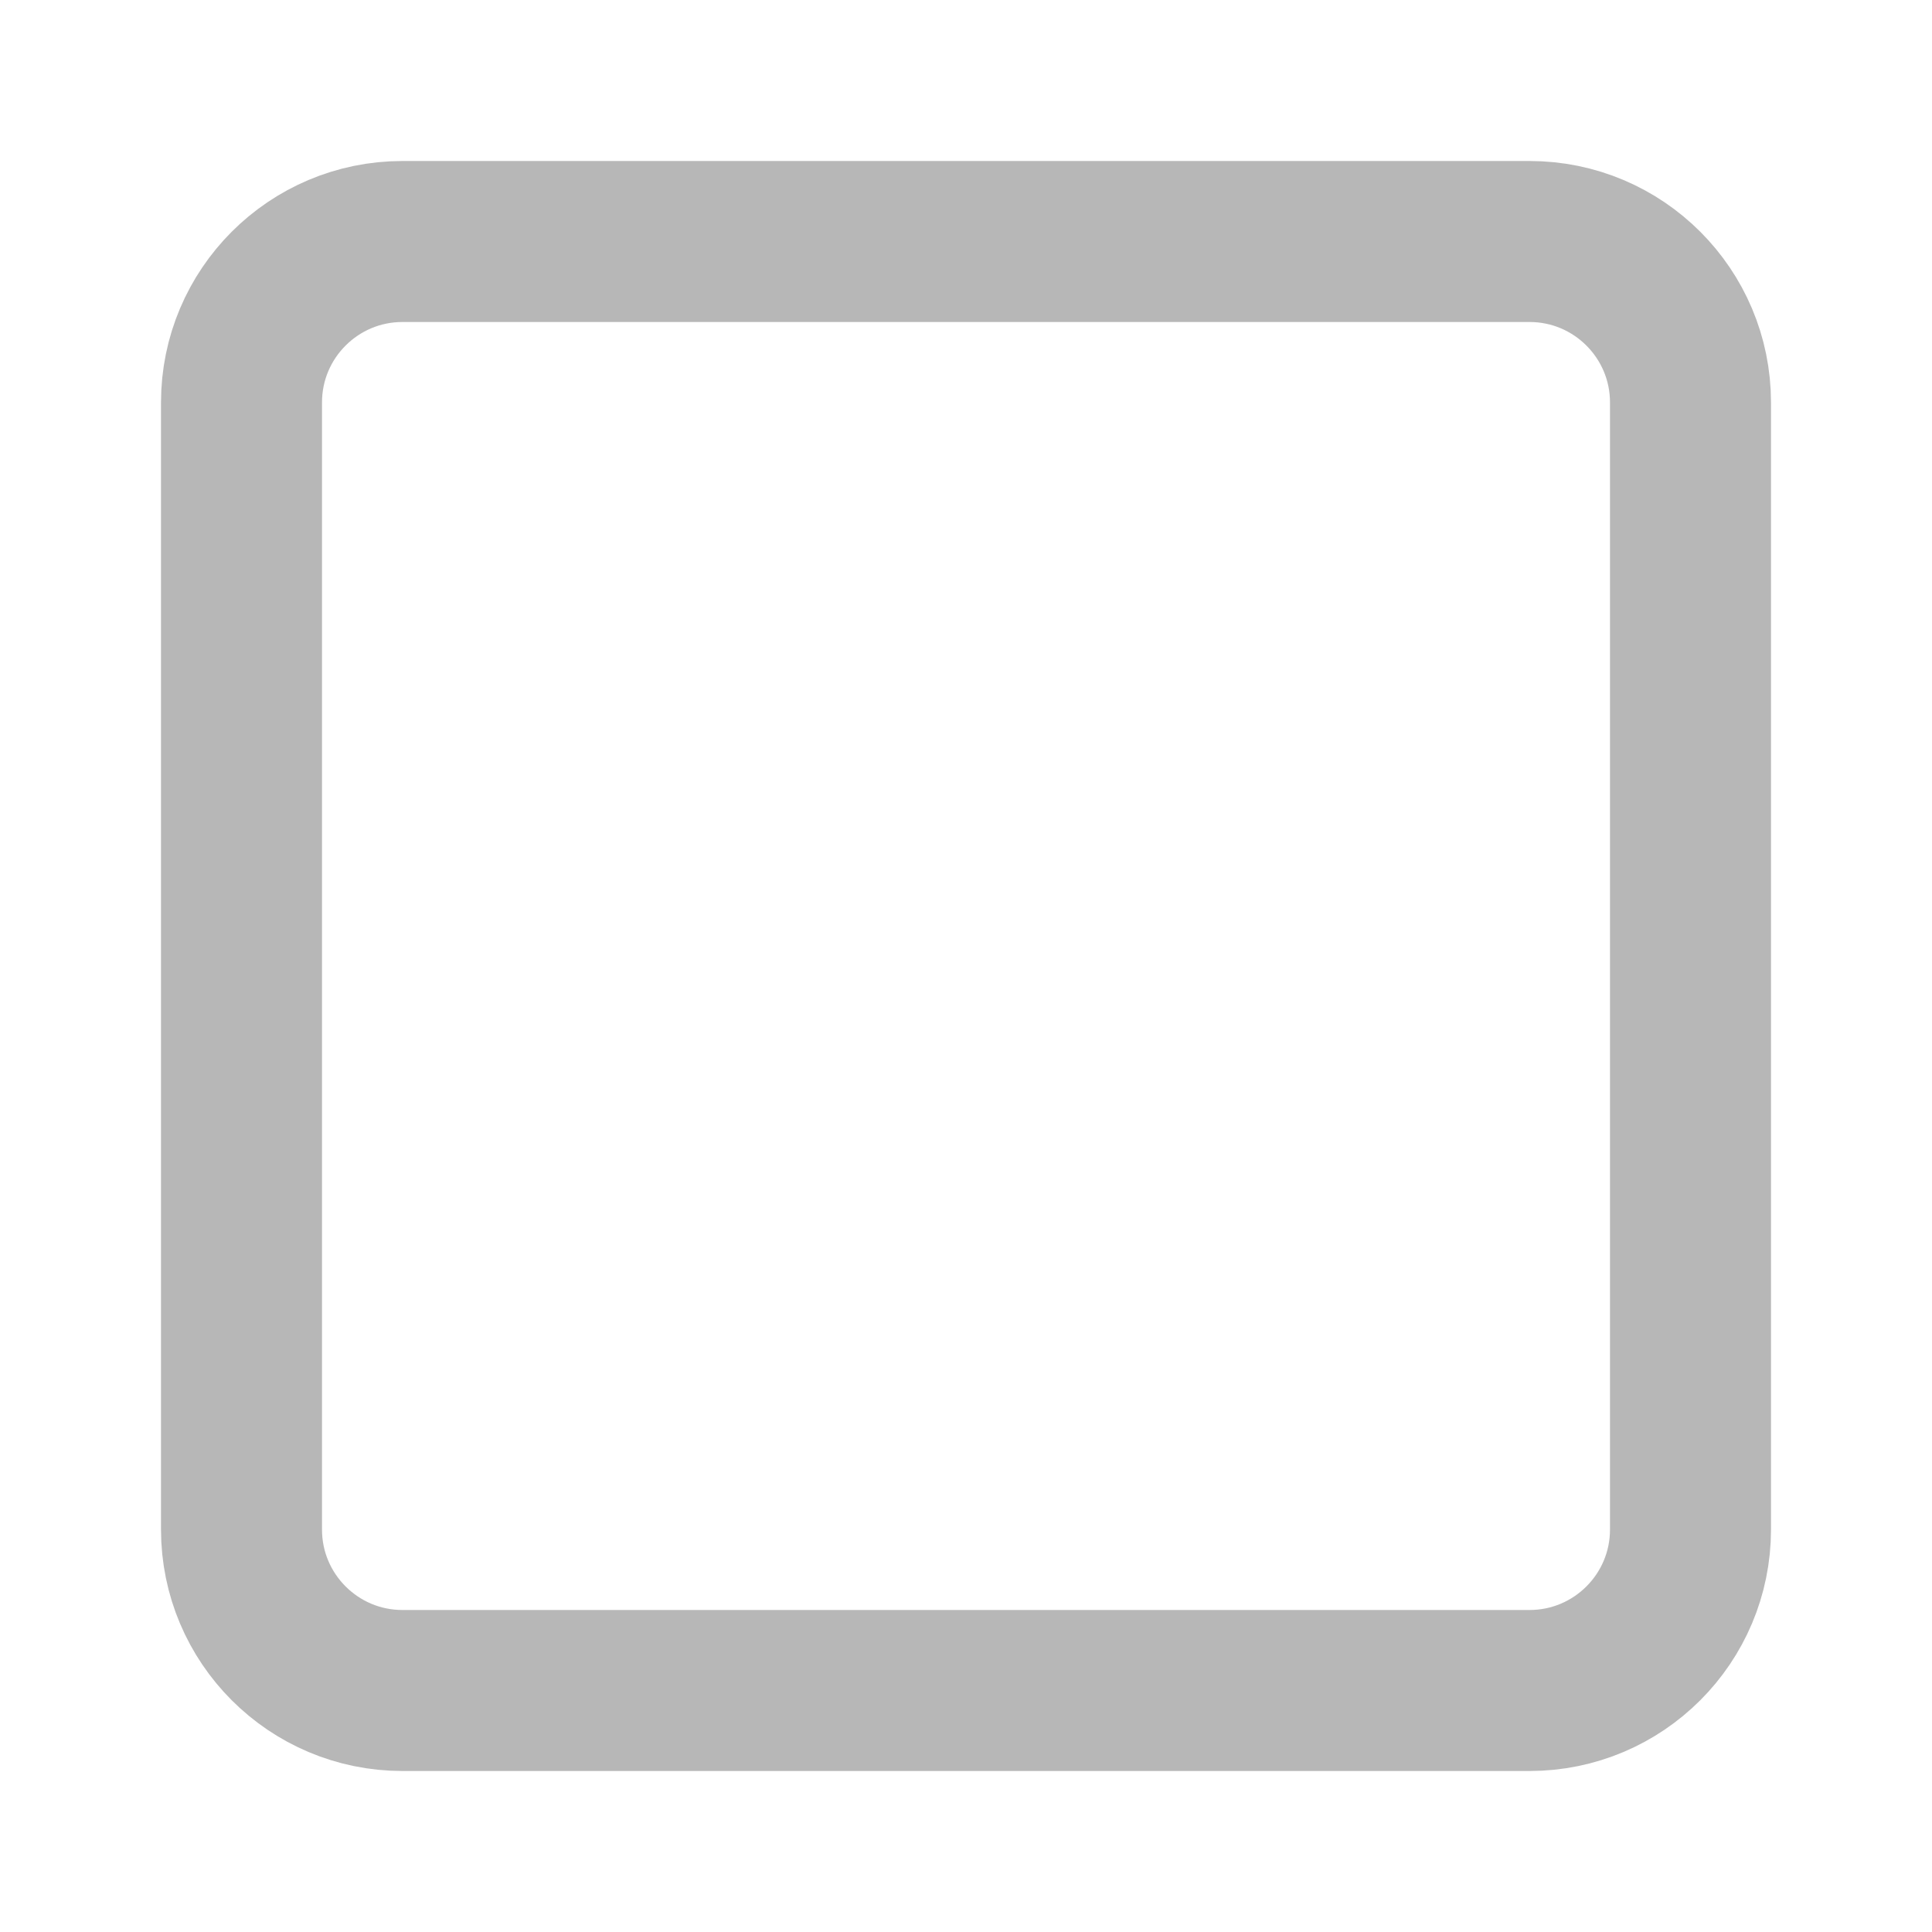
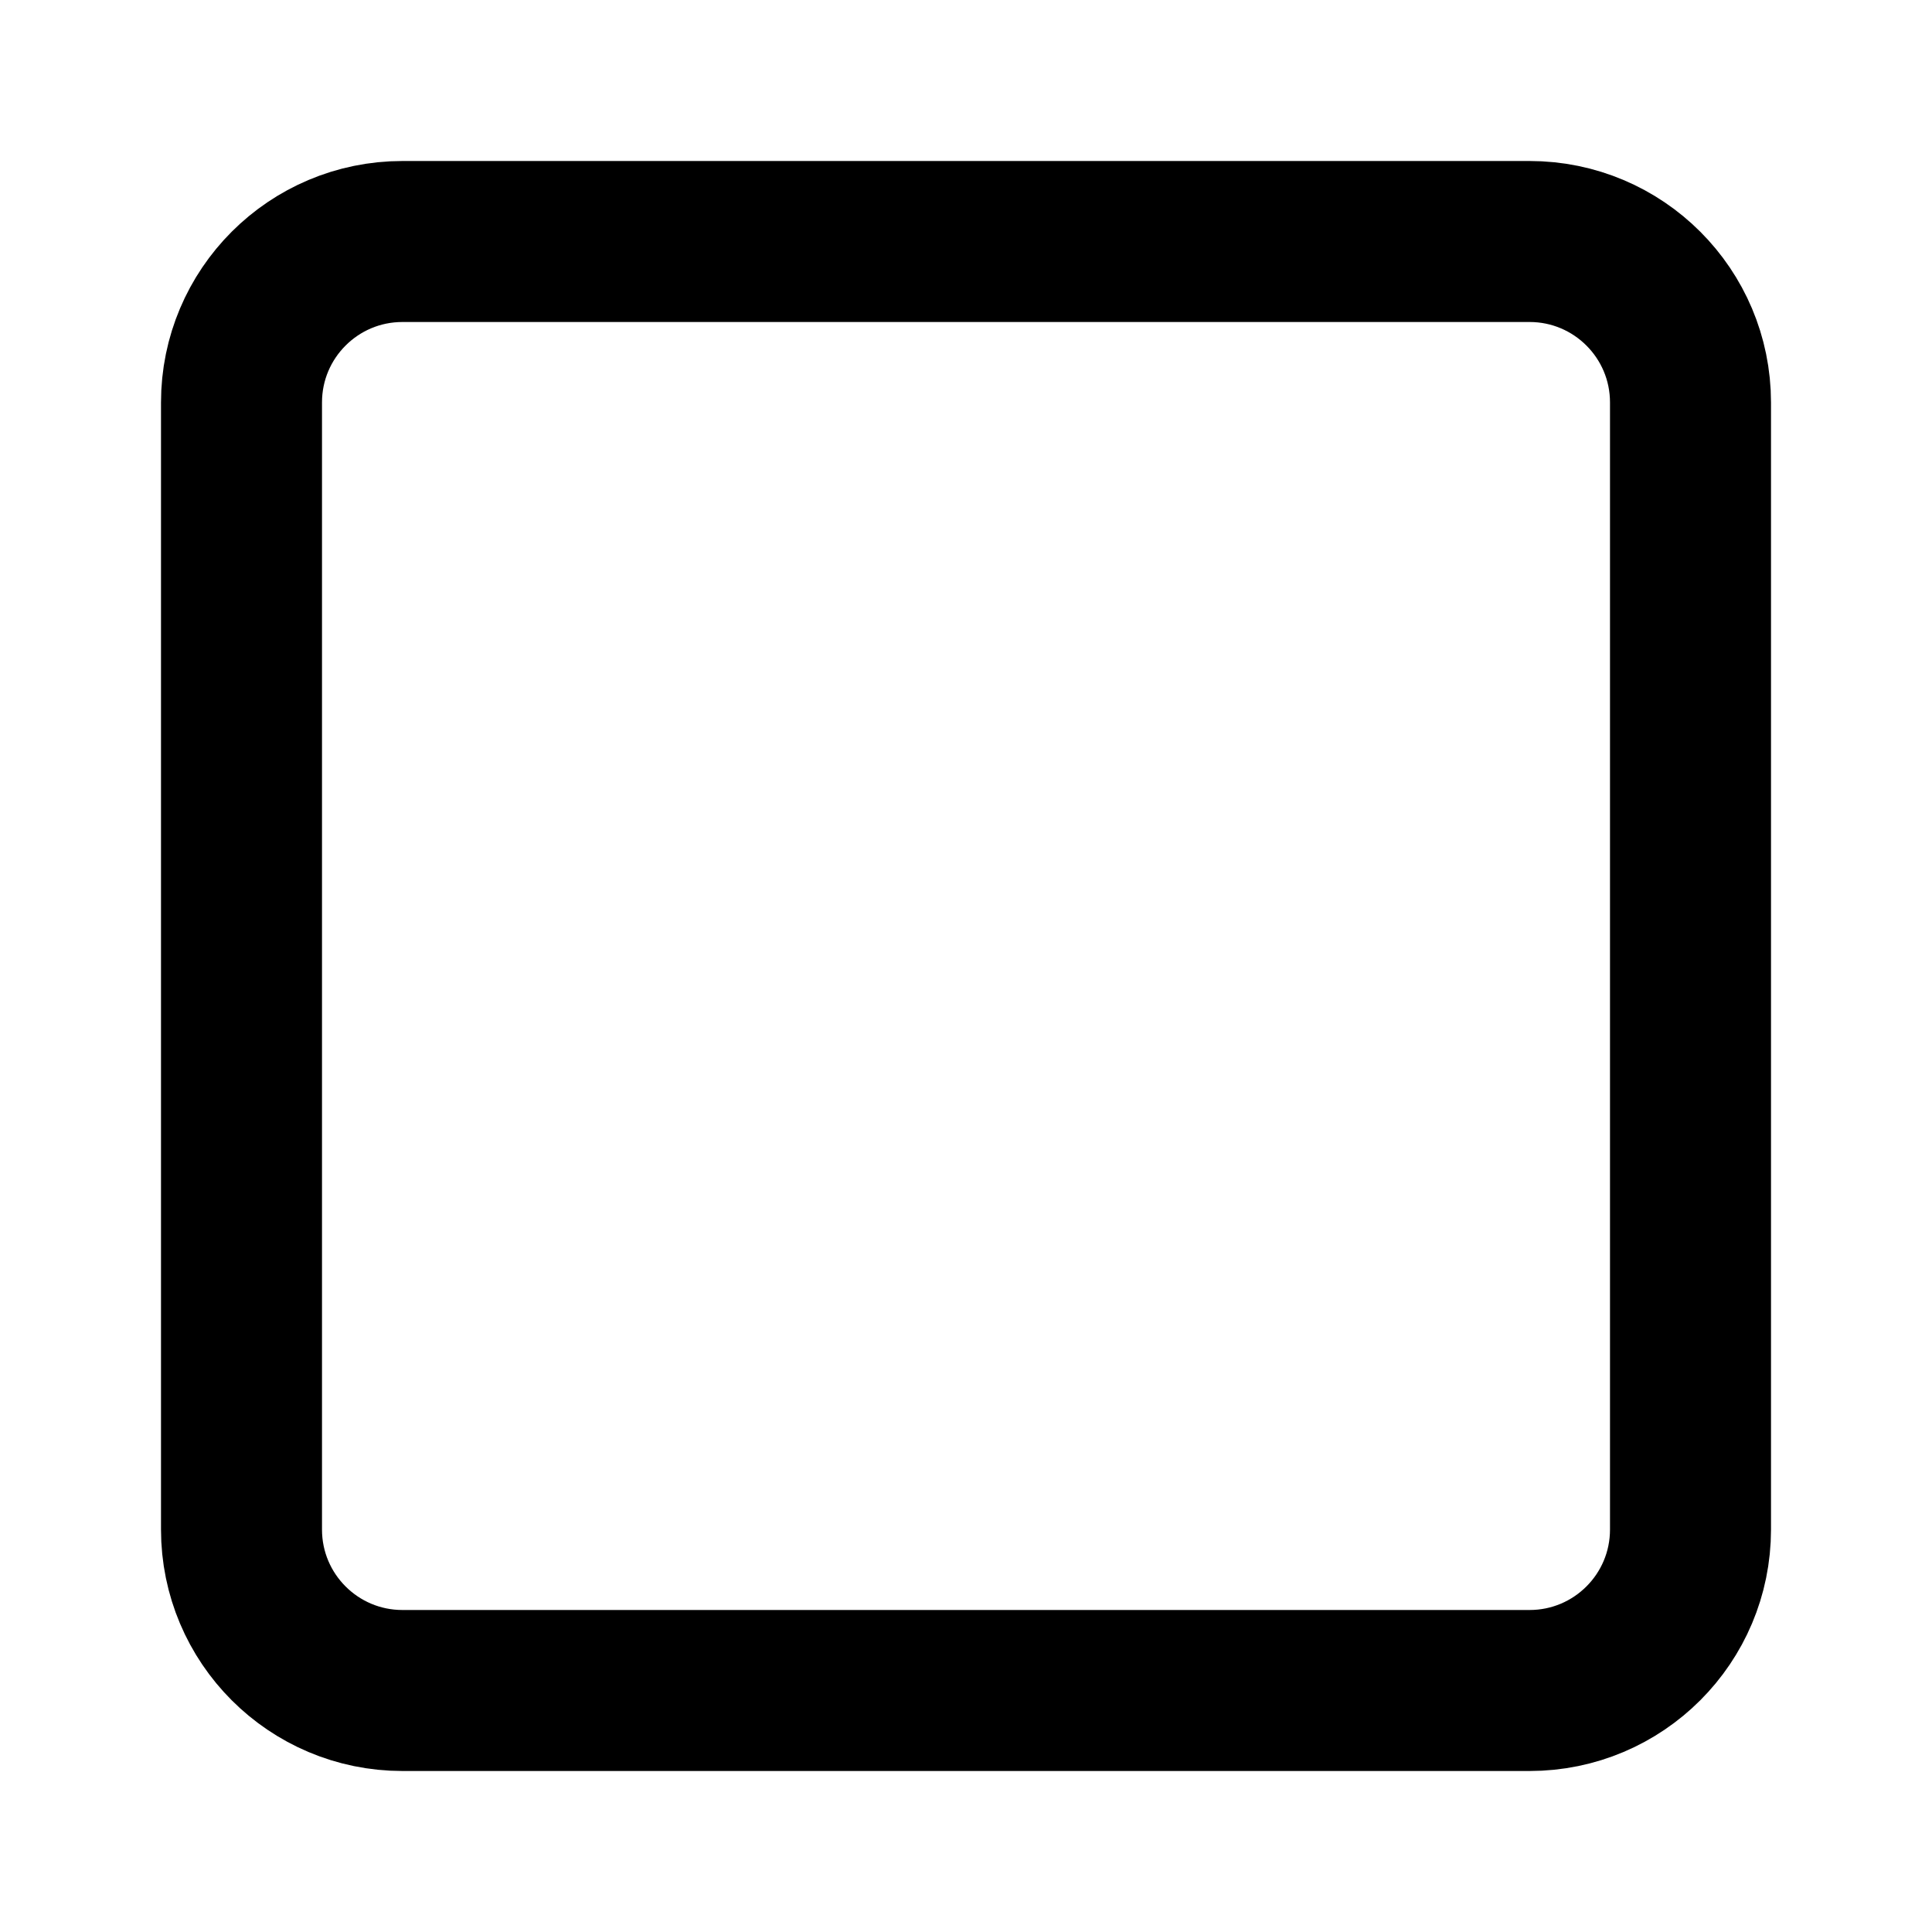
- <svg xmlns="http://www.w3.org/2000/svg" width="24" height="24" viewBox="0 0 24 24" fill="none" stroke="#B7B7B7" stroke-width="2" stroke-linecap="round" stroke-linejoin="round">
-   <rect x="3" y="3" width="18" height="18" rx="2" ry="2" />
+ <svg xmlns="http://www.w3.org/2000/svg" width="24" height="24" viewBox="0 0 24 24" fill="none">
+   <path d="M19 3H5C3.895 3 3 3.895 3 5V19C3 20.105 3.895 21 5 21H19C20.105 21 21 20.105 21 19V5C21 3.895 20.105 3 19 3Z" stroke="black" stroke-width="2" stroke-linecap="round" stroke-linejoin="round" />
</svg>
